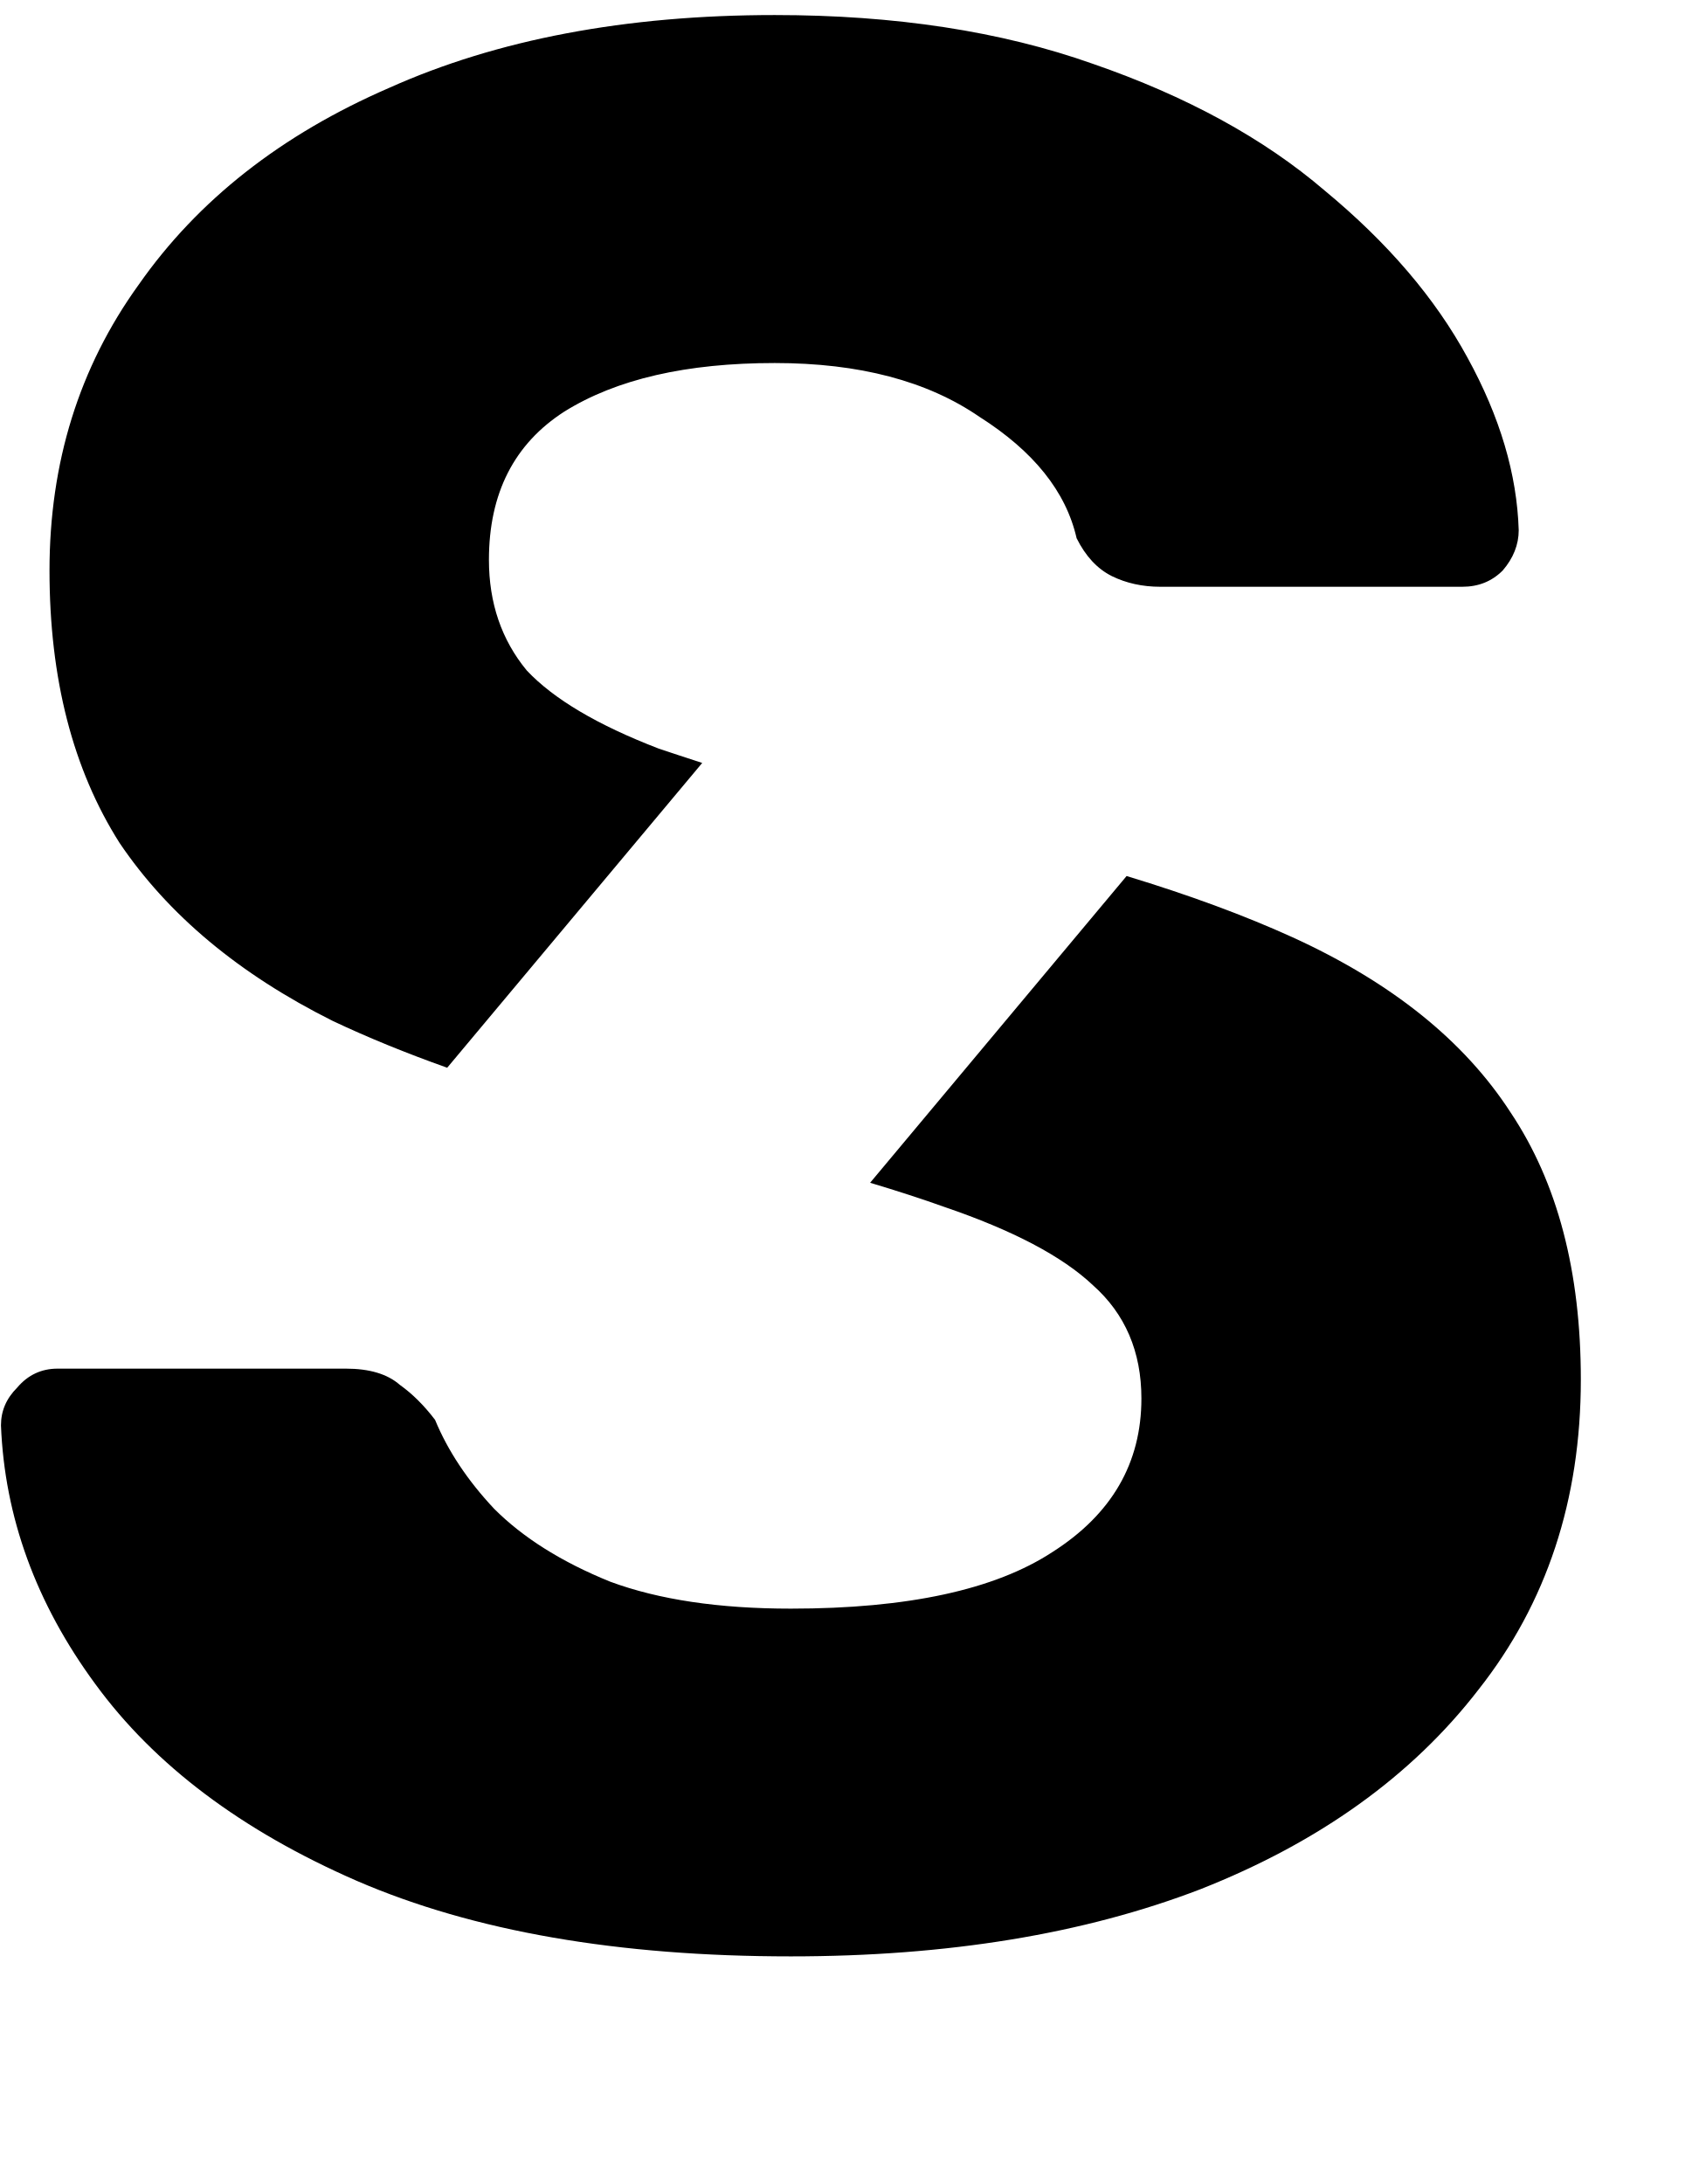
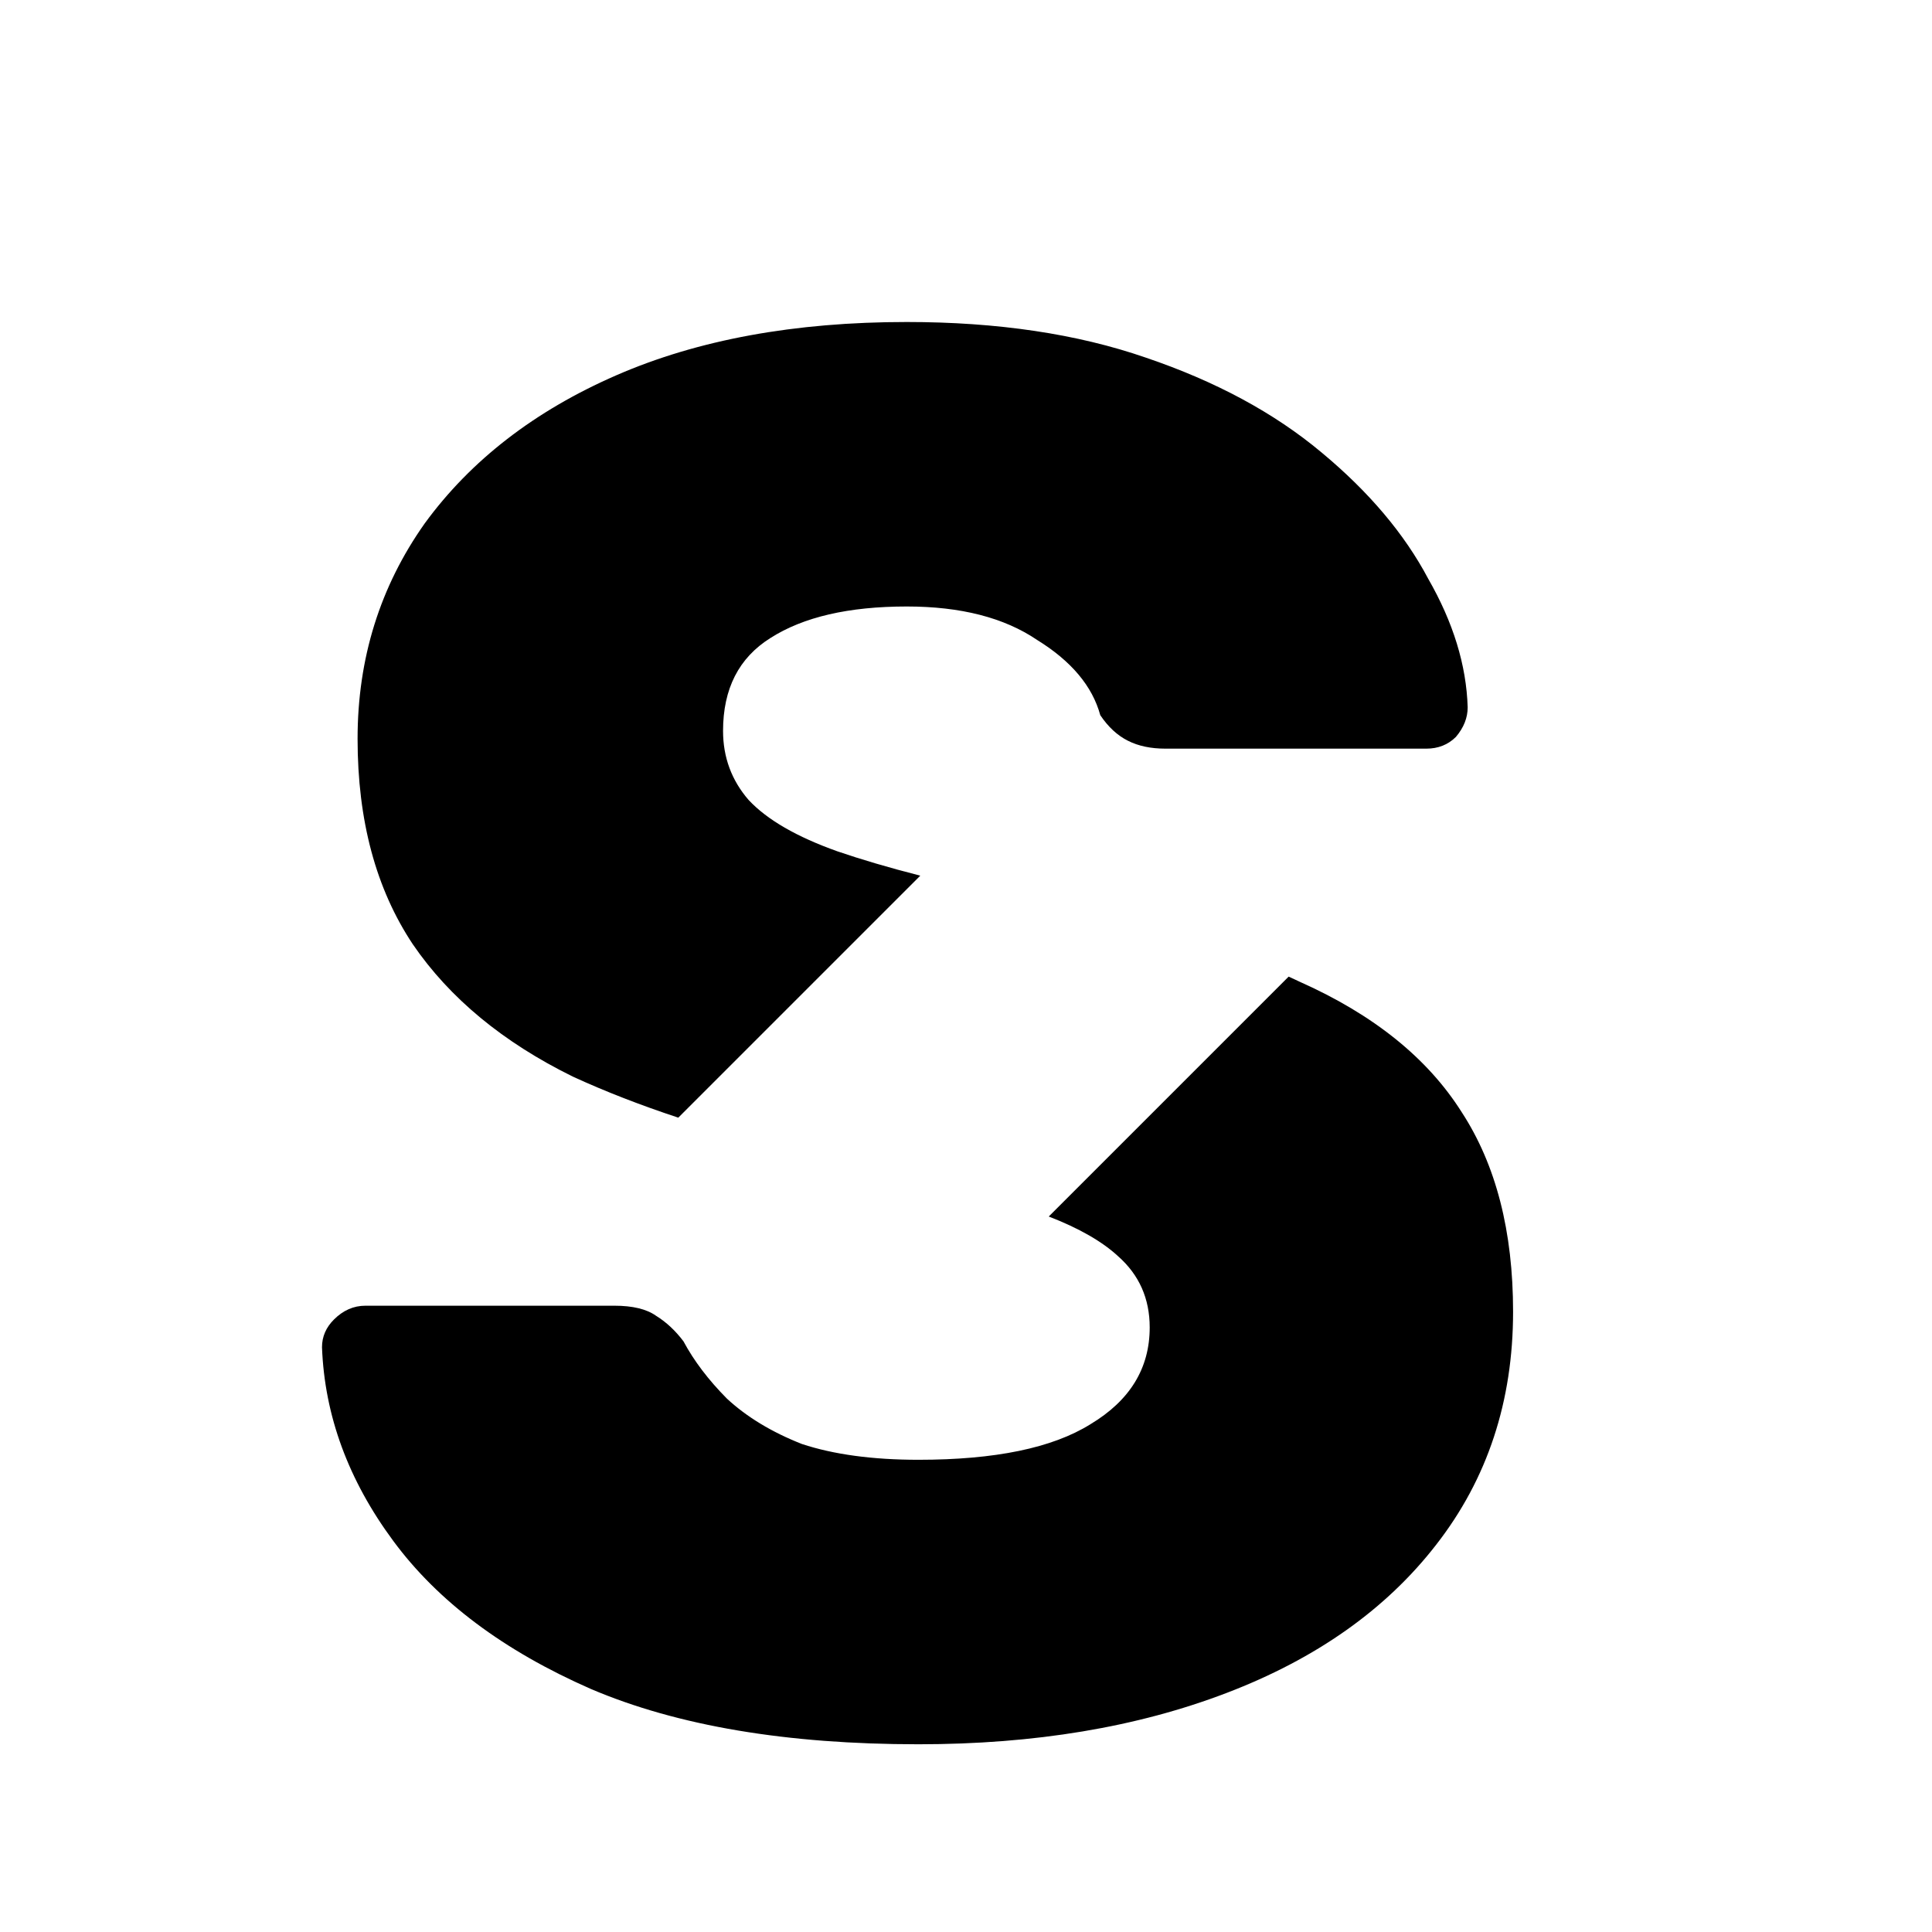
- <svg xmlns="http://www.w3.org/2000/svg" width="7" height="9" viewBox="0 0 7 9" fill="none">
-   <path fill-rule="evenodd" clip-rule="evenodd" d="M1.471 7.751C1.952 7.959 2.548 8.062 3.259 8.062C3.904 8.062 4.467 7.97 4.948 7.785C5.437 7.592 5.819 7.318 6.093 6.963C6.374 6.607 6.515 6.181 6.515 5.685C6.515 5.24 6.419 4.874 6.226 4.585C6.034 4.288 5.734 4.048 5.326 3.862C5.128 3.772 4.9 3.688 4.643 3.61L3.586 4.874C3.699 4.908 3.801 4.941 3.893 4.974C4.174 5.07 4.378 5.177 4.504 5.296C4.637 5.414 4.704 5.57 4.704 5.763C4.704 6.029 4.582 6.24 4.337 6.396C4.1 6.551 3.741 6.629 3.259 6.629C2.963 6.629 2.715 6.592 2.515 6.518C2.315 6.437 2.156 6.337 2.037 6.218C1.926 6.1 1.845 5.977 1.793 5.851C1.748 5.792 1.7 5.744 1.648 5.707C1.597 5.662 1.522 5.64 1.426 5.64H0.237C0.171 5.64 0.115 5.666 0.071 5.718C0.026 5.763 0.004 5.814 0.004 5.874C0.019 6.251 0.148 6.607 0.393 6.94C0.637 7.274 0.996 7.544 1.471 7.751ZM2.894 3.144L1.843 4.4C1.674 4.34 1.517 4.276 1.371 4.207C0.985 4.014 0.693 3.77 0.493 3.474C0.3 3.17 0.204 2.796 0.204 2.351C0.204 1.907 0.326 1.514 0.571 1.174C0.815 0.825 1.159 0.555 1.604 0.362C2.048 0.163 2.578 0.062 3.193 0.062C3.689 0.062 4.126 0.129 4.504 0.263C4.889 0.396 5.208 0.57 5.459 0.785C5.719 1 5.915 1.229 6.048 1.474C6.182 1.718 6.252 1.955 6.259 2.185C6.259 2.244 6.237 2.3 6.193 2.351C6.148 2.396 6.093 2.418 6.026 2.418H4.782C4.708 2.418 4.641 2.403 4.582 2.374C4.522 2.344 4.474 2.292 4.437 2.218C4.393 2.025 4.259 1.859 4.037 1.718C3.822 1.57 3.541 1.496 3.193 1.496C2.83 1.496 2.541 1.562 2.326 1.696C2.119 1.829 2.015 2.033 2.015 2.307C2.015 2.485 2.067 2.637 2.171 2.763C2.282 2.881 2.463 2.988 2.715 3.085C2.771 3.104 2.83 3.123 2.894 3.144Z" fill="black" />
+ <svg xmlns="http://www.w3.org/2000/svg" width="12" height="12" viewBox="0 0 12 12" fill="none">
+   <path fill-rule="evenodd" clip-rule="evenodd" d="M3.669 10.49C4.208 10.72 4.887 10.834 5.705 10.834C6.425 10.834 7.063 10.728 7.619 10.515C8.176 10.302 8.609 9.996 8.92 9.595C9.239 9.186 9.398 8.703 9.398 8.147C9.398 7.648 9.292 7.235 9.079 6.908C8.867 6.572 8.531 6.302 8.073 6.098C8.051 6.087 8.027 6.077 8.004 6.066L6.514 7.556C6.703 7.629 6.847 7.712 6.945 7.803C7.075 7.918 7.141 8.065 7.141 8.245C7.141 8.499 7.018 8.699 6.773 8.846C6.536 8.994 6.18 9.067 5.705 9.067C5.419 9.067 5.178 9.034 4.981 8.969C4.793 8.895 4.638 8.801 4.515 8.687C4.401 8.572 4.311 8.454 4.245 8.331C4.196 8.266 4.139 8.212 4.074 8.172C4.016 8.131 3.93 8.11 3.816 8.11H2.27C2.196 8.11 2.131 8.139 2.074 8.196C2.025 8.245 2 8.302 2 8.368C2.016 8.793 2.164 9.194 2.442 9.57C2.72 9.947 3.129 10.253 3.669 10.49ZM5.716 5.439L4.213 6.942C3.977 6.864 3.758 6.779 3.558 6.687C3.125 6.474 2.793 6.2 2.564 5.865C2.335 5.521 2.221 5.096 2.221 4.589C2.221 4.09 2.36 3.644 2.638 3.251C2.924 2.859 3.321 2.552 3.828 2.331C4.335 2.11 4.936 2 5.632 2C6.196 2 6.691 2.074 7.116 2.221C7.55 2.368 7.914 2.564 8.208 2.81C8.503 3.055 8.724 3.317 8.871 3.595C9.026 3.865 9.108 4.131 9.116 4.393C9.116 4.458 9.092 4.519 9.043 4.577C8.994 4.626 8.932 4.65 8.859 4.65H7.239C7.149 4.65 7.071 4.634 7.006 4.601C6.94 4.568 6.883 4.515 6.834 4.442C6.785 4.262 6.654 4.106 6.442 3.975C6.237 3.836 5.967 3.767 5.632 3.767C5.272 3.767 4.99 3.832 4.785 3.963C4.589 4.086 4.491 4.278 4.491 4.54C4.491 4.703 4.544 4.847 4.65 4.969C4.765 5.092 4.949 5.198 5.202 5.288C5.345 5.337 5.517 5.388 5.716 5.439Z" fill="black" />
</svg>
